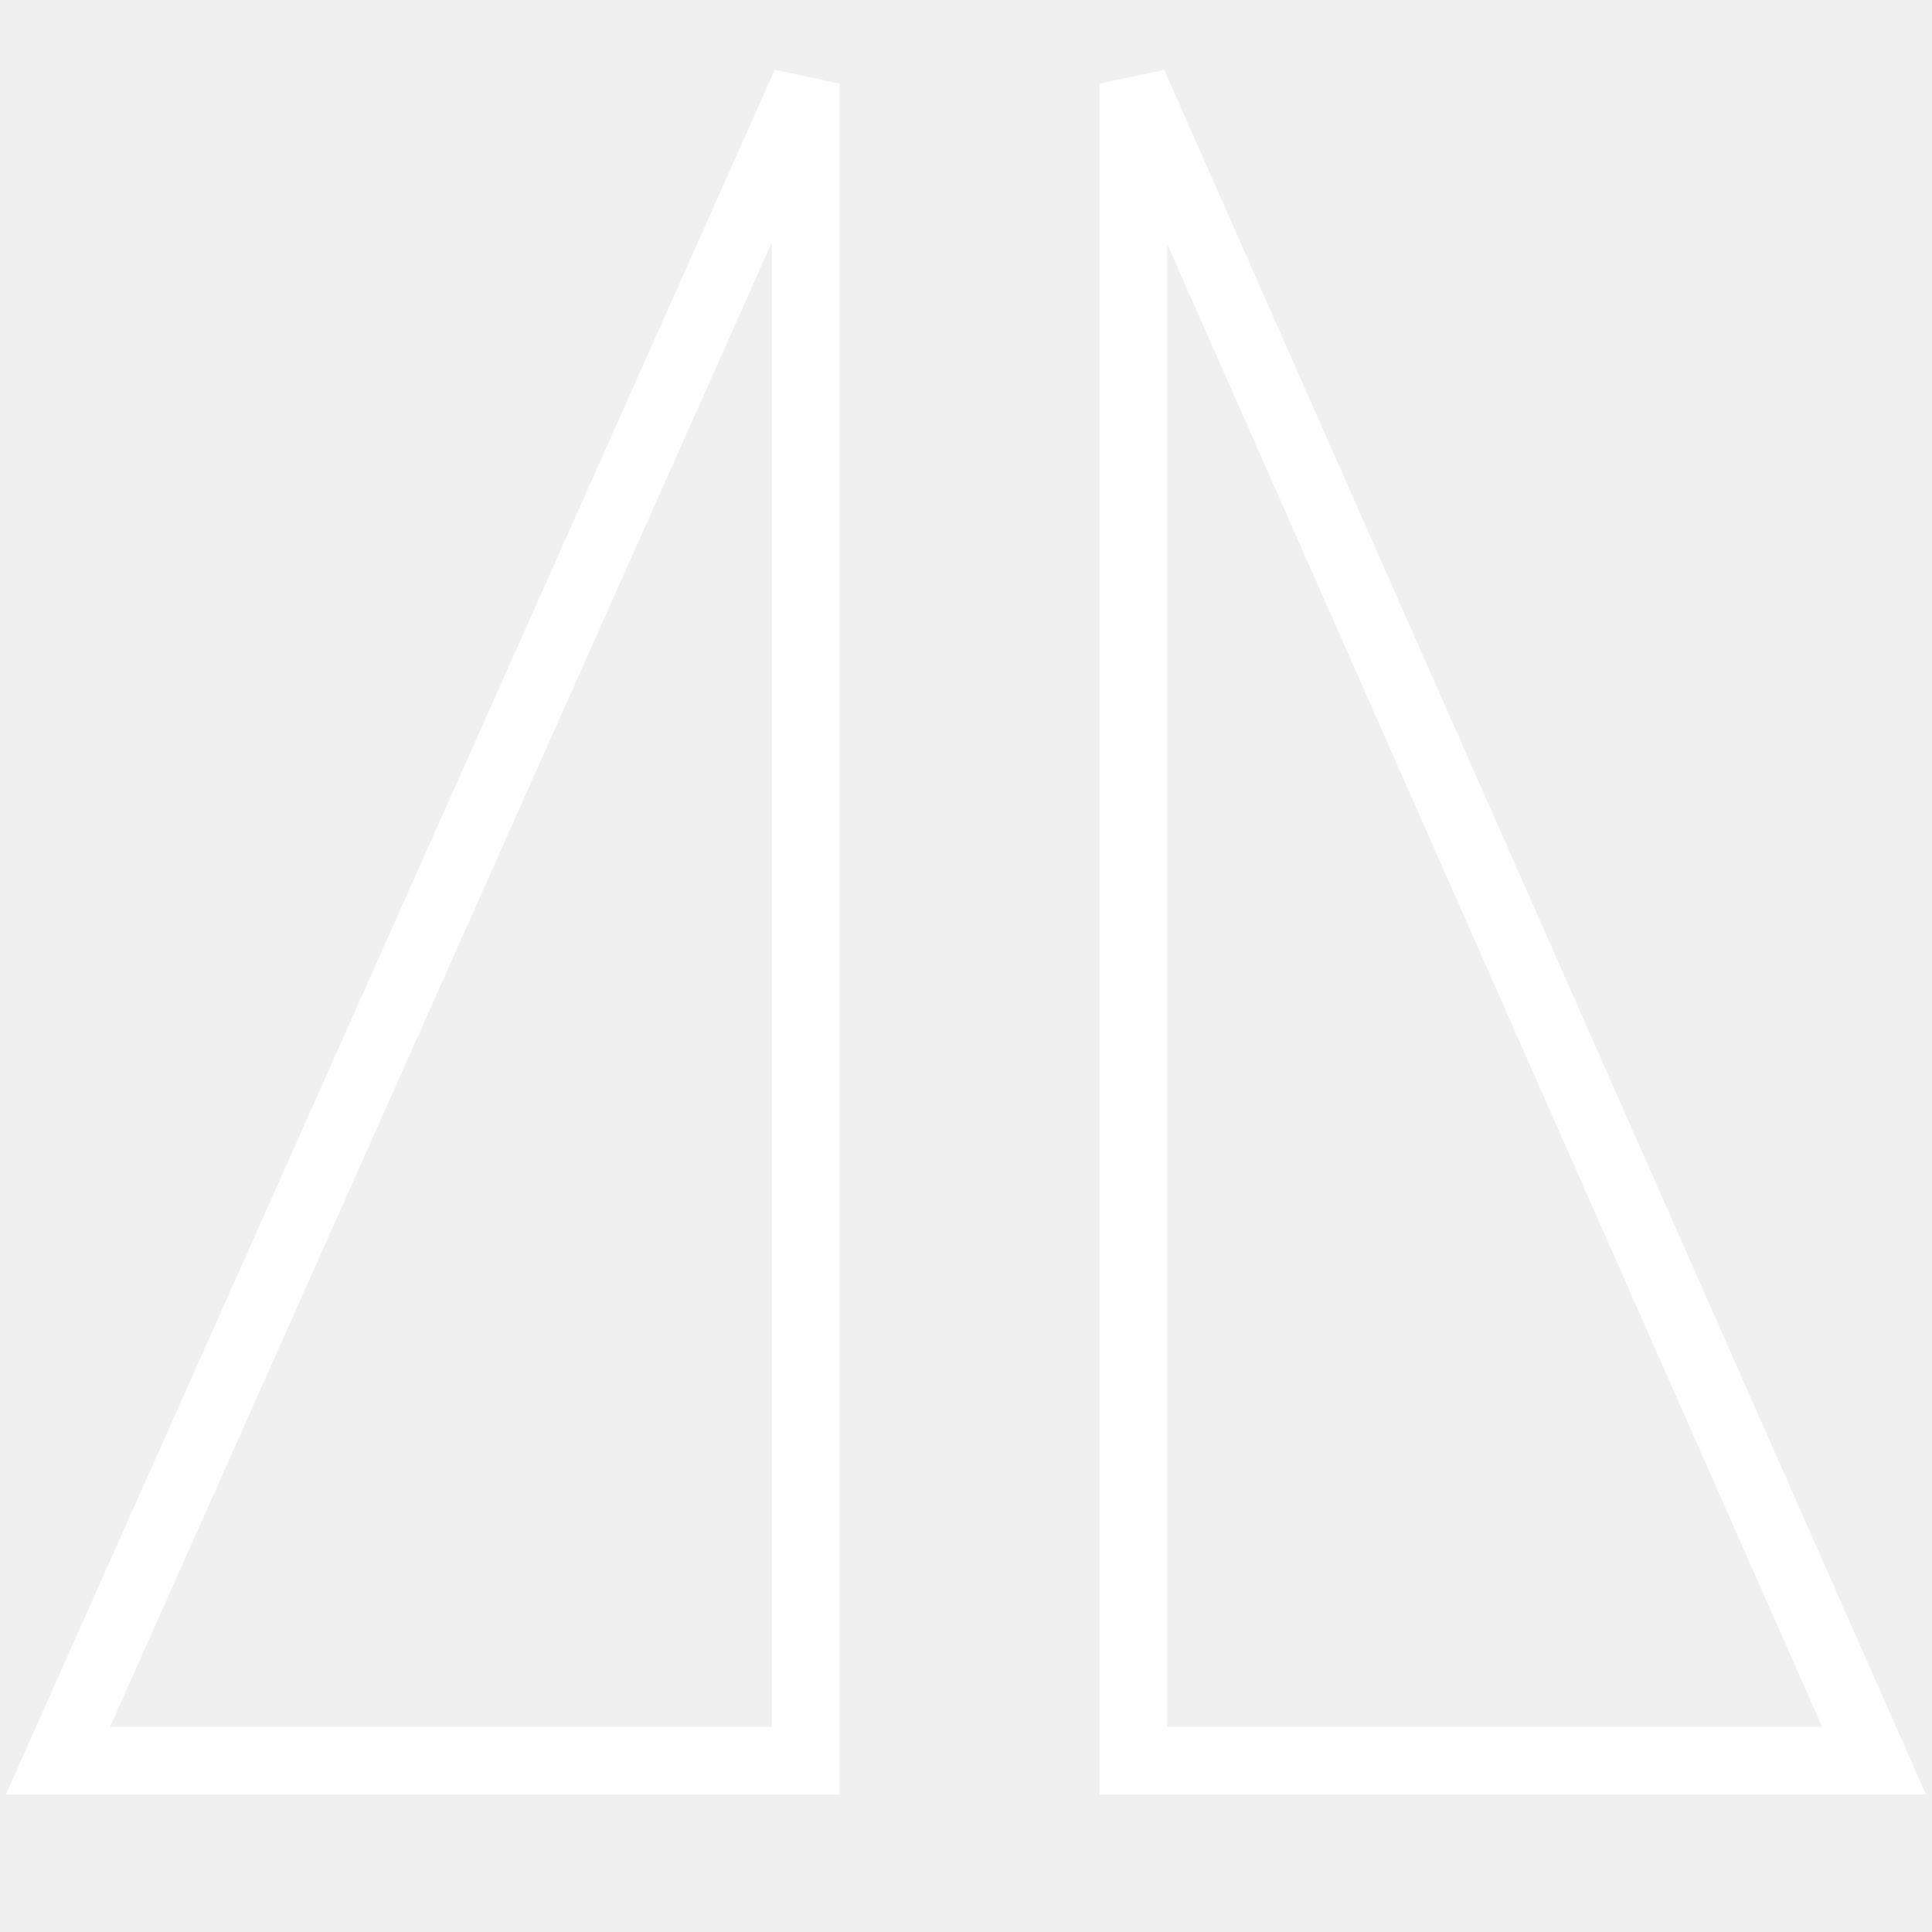
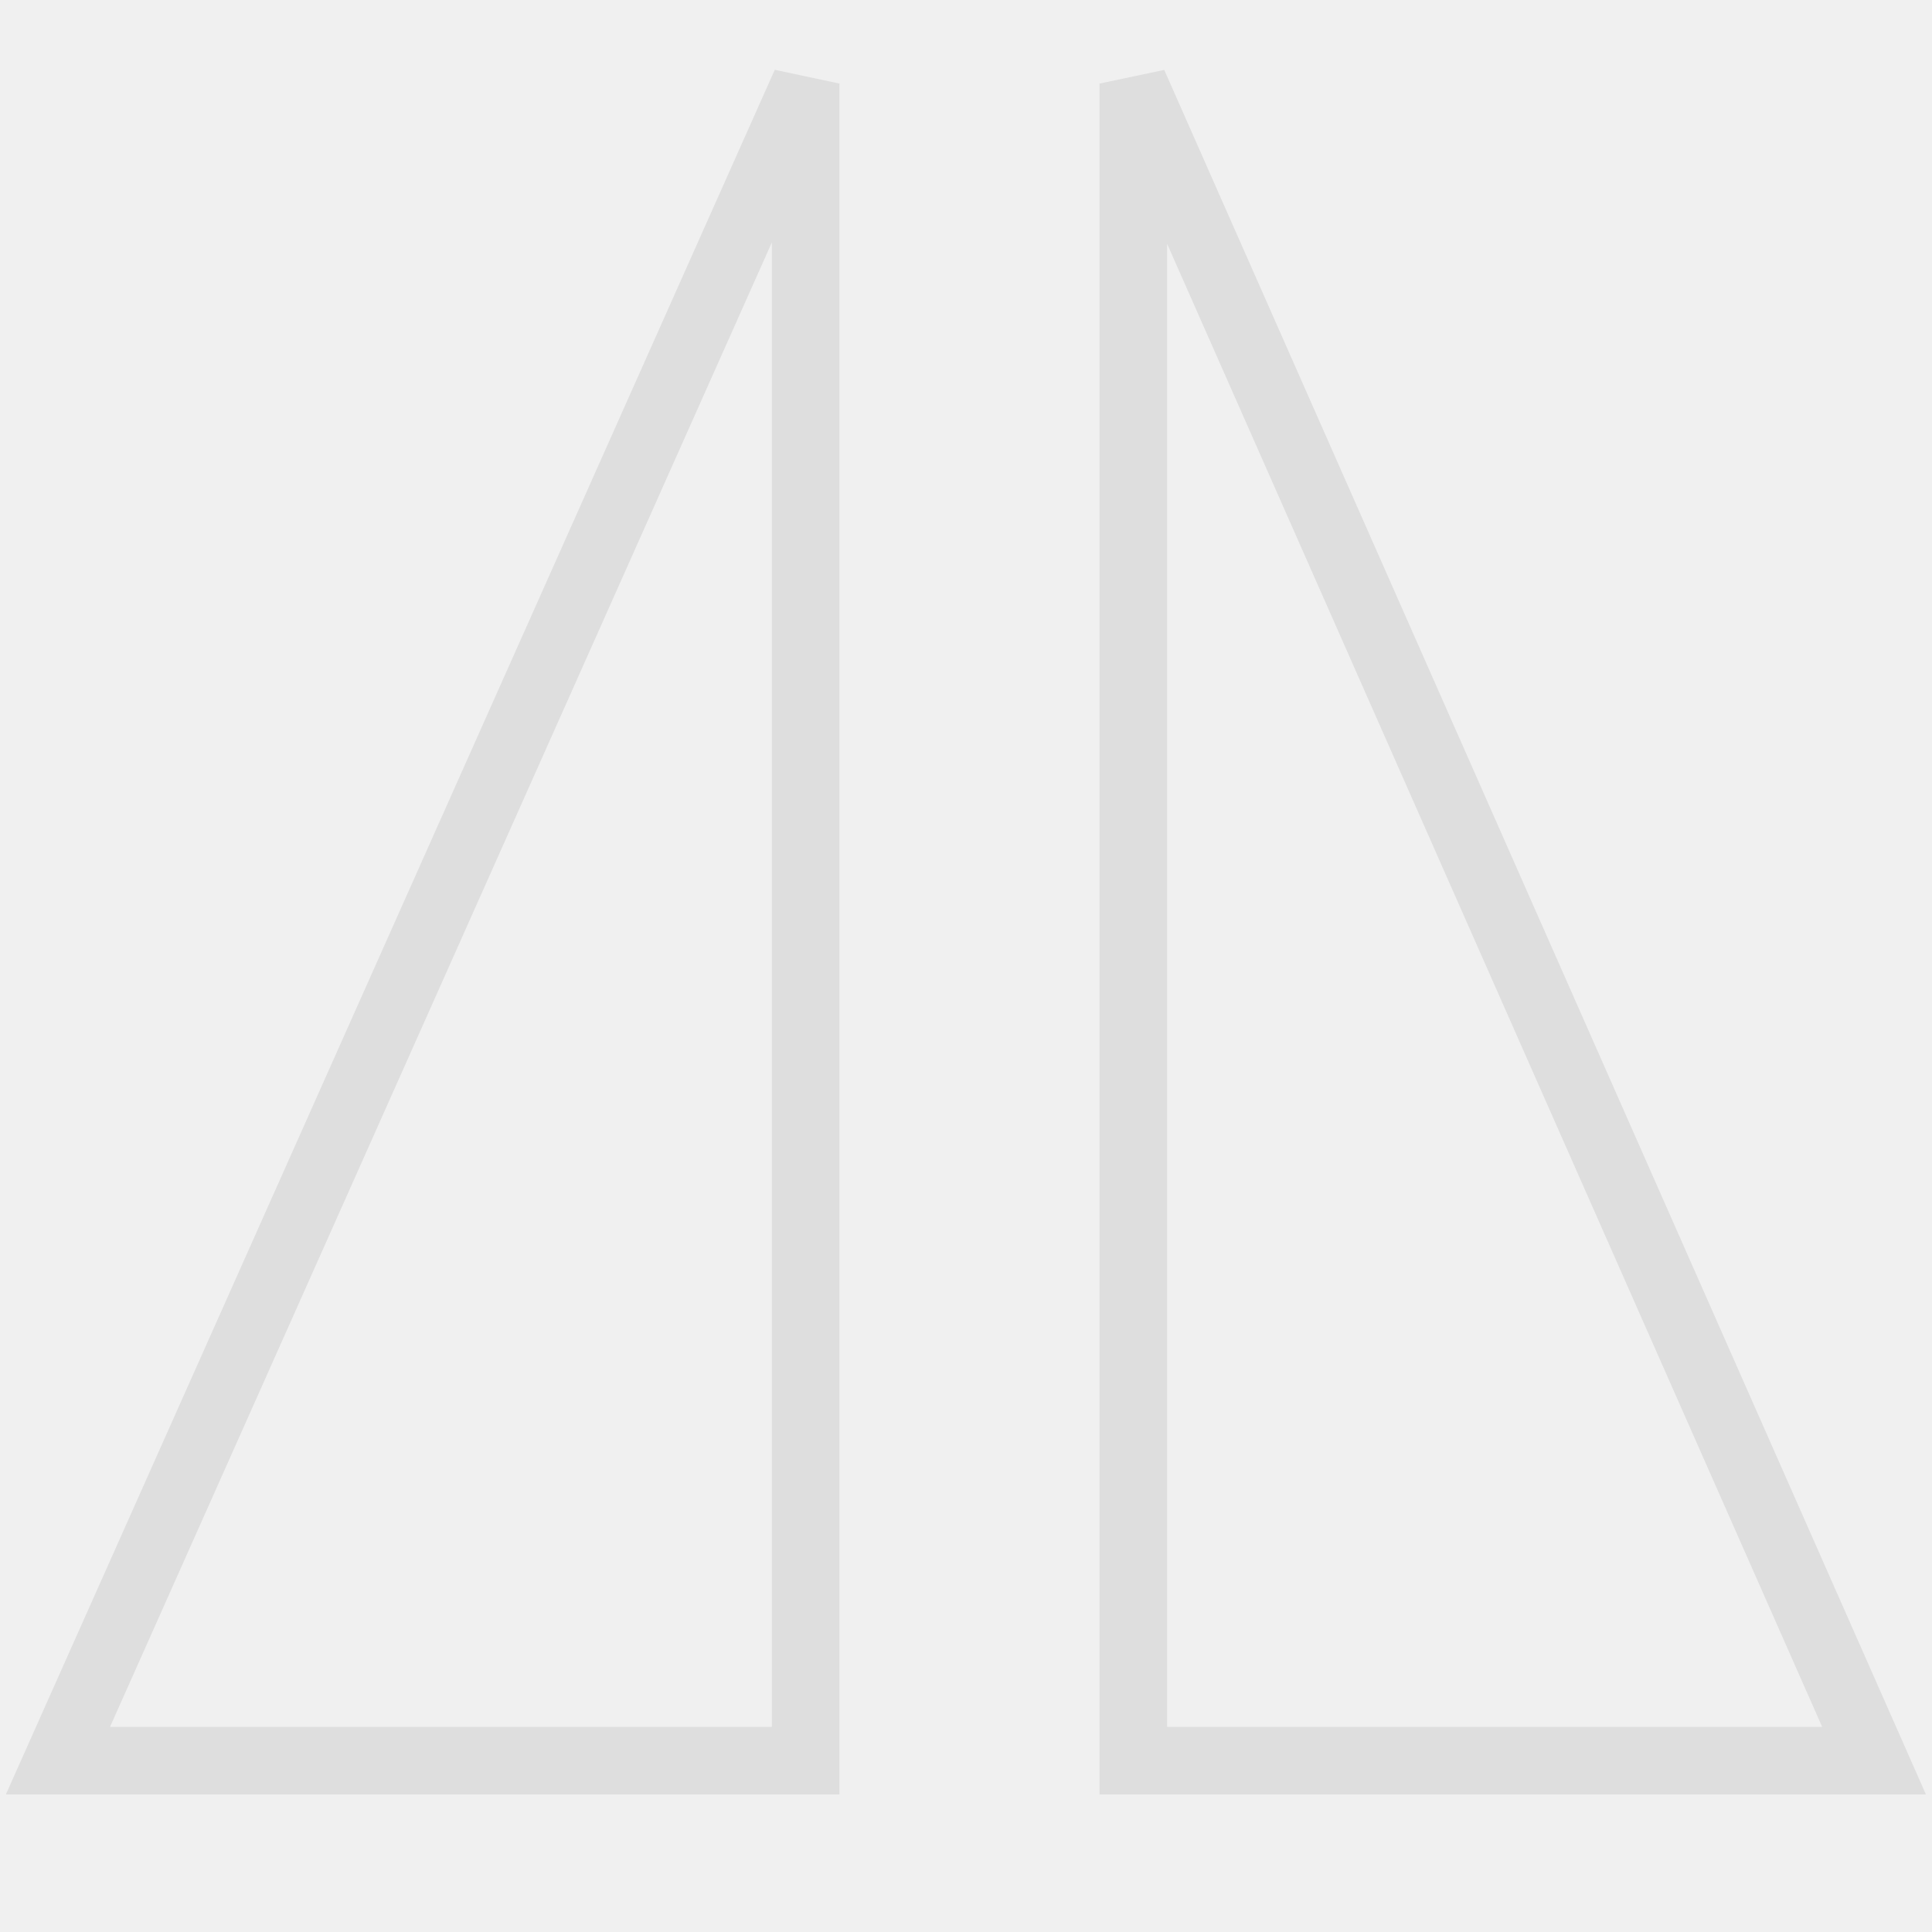
<svg xmlns="http://www.w3.org/2000/svg" width="20" height="20">
  <g>
    <rect x="-1" y="-1" width="22" height="22" id="canvas_background" fill="none" />
    <g id="canvasGrid" display="none">
      <rect width="100%" height="100%" x="0" y="0" stroke-width="0" fill="url(#gridpattern)" id="svg_2" />
    </g>
  </g>
  <g>
    <g id="svg_7">
-       <path stroke="#fff" id="svg_1" d="m11.732,18.226l0,-17.361l7.668,17.361l-7.668,0z" fill-opacity="null" stroke-opacity="null" stroke-width="0.7" fill="none" />
-       <path stroke="#fff" id="svg_4" d="m8.34,18.226l0,-17.361l-7.74,17.361l7.74,0z" fill-opacity="null" stroke-opacity="null" stroke-width="0.7" fill="none" />
+       <path stroke="#dedede" id="svg_1" d="m11.732,18.226l0,-17.361l7.668,17.361l-7.668,0z" fill-opacity="null" stroke-opacity="null" stroke-width="0.7" fill="none" />
+       <path stroke="#dedede" id="svg_4" d="m8.34,18.226l0,-17.361l-7.74,17.361l7.74,0z" fill-opacity="null" stroke-opacity="null" stroke-width="0.7" fill="none" />
    </g>
  </g>
</svg>
